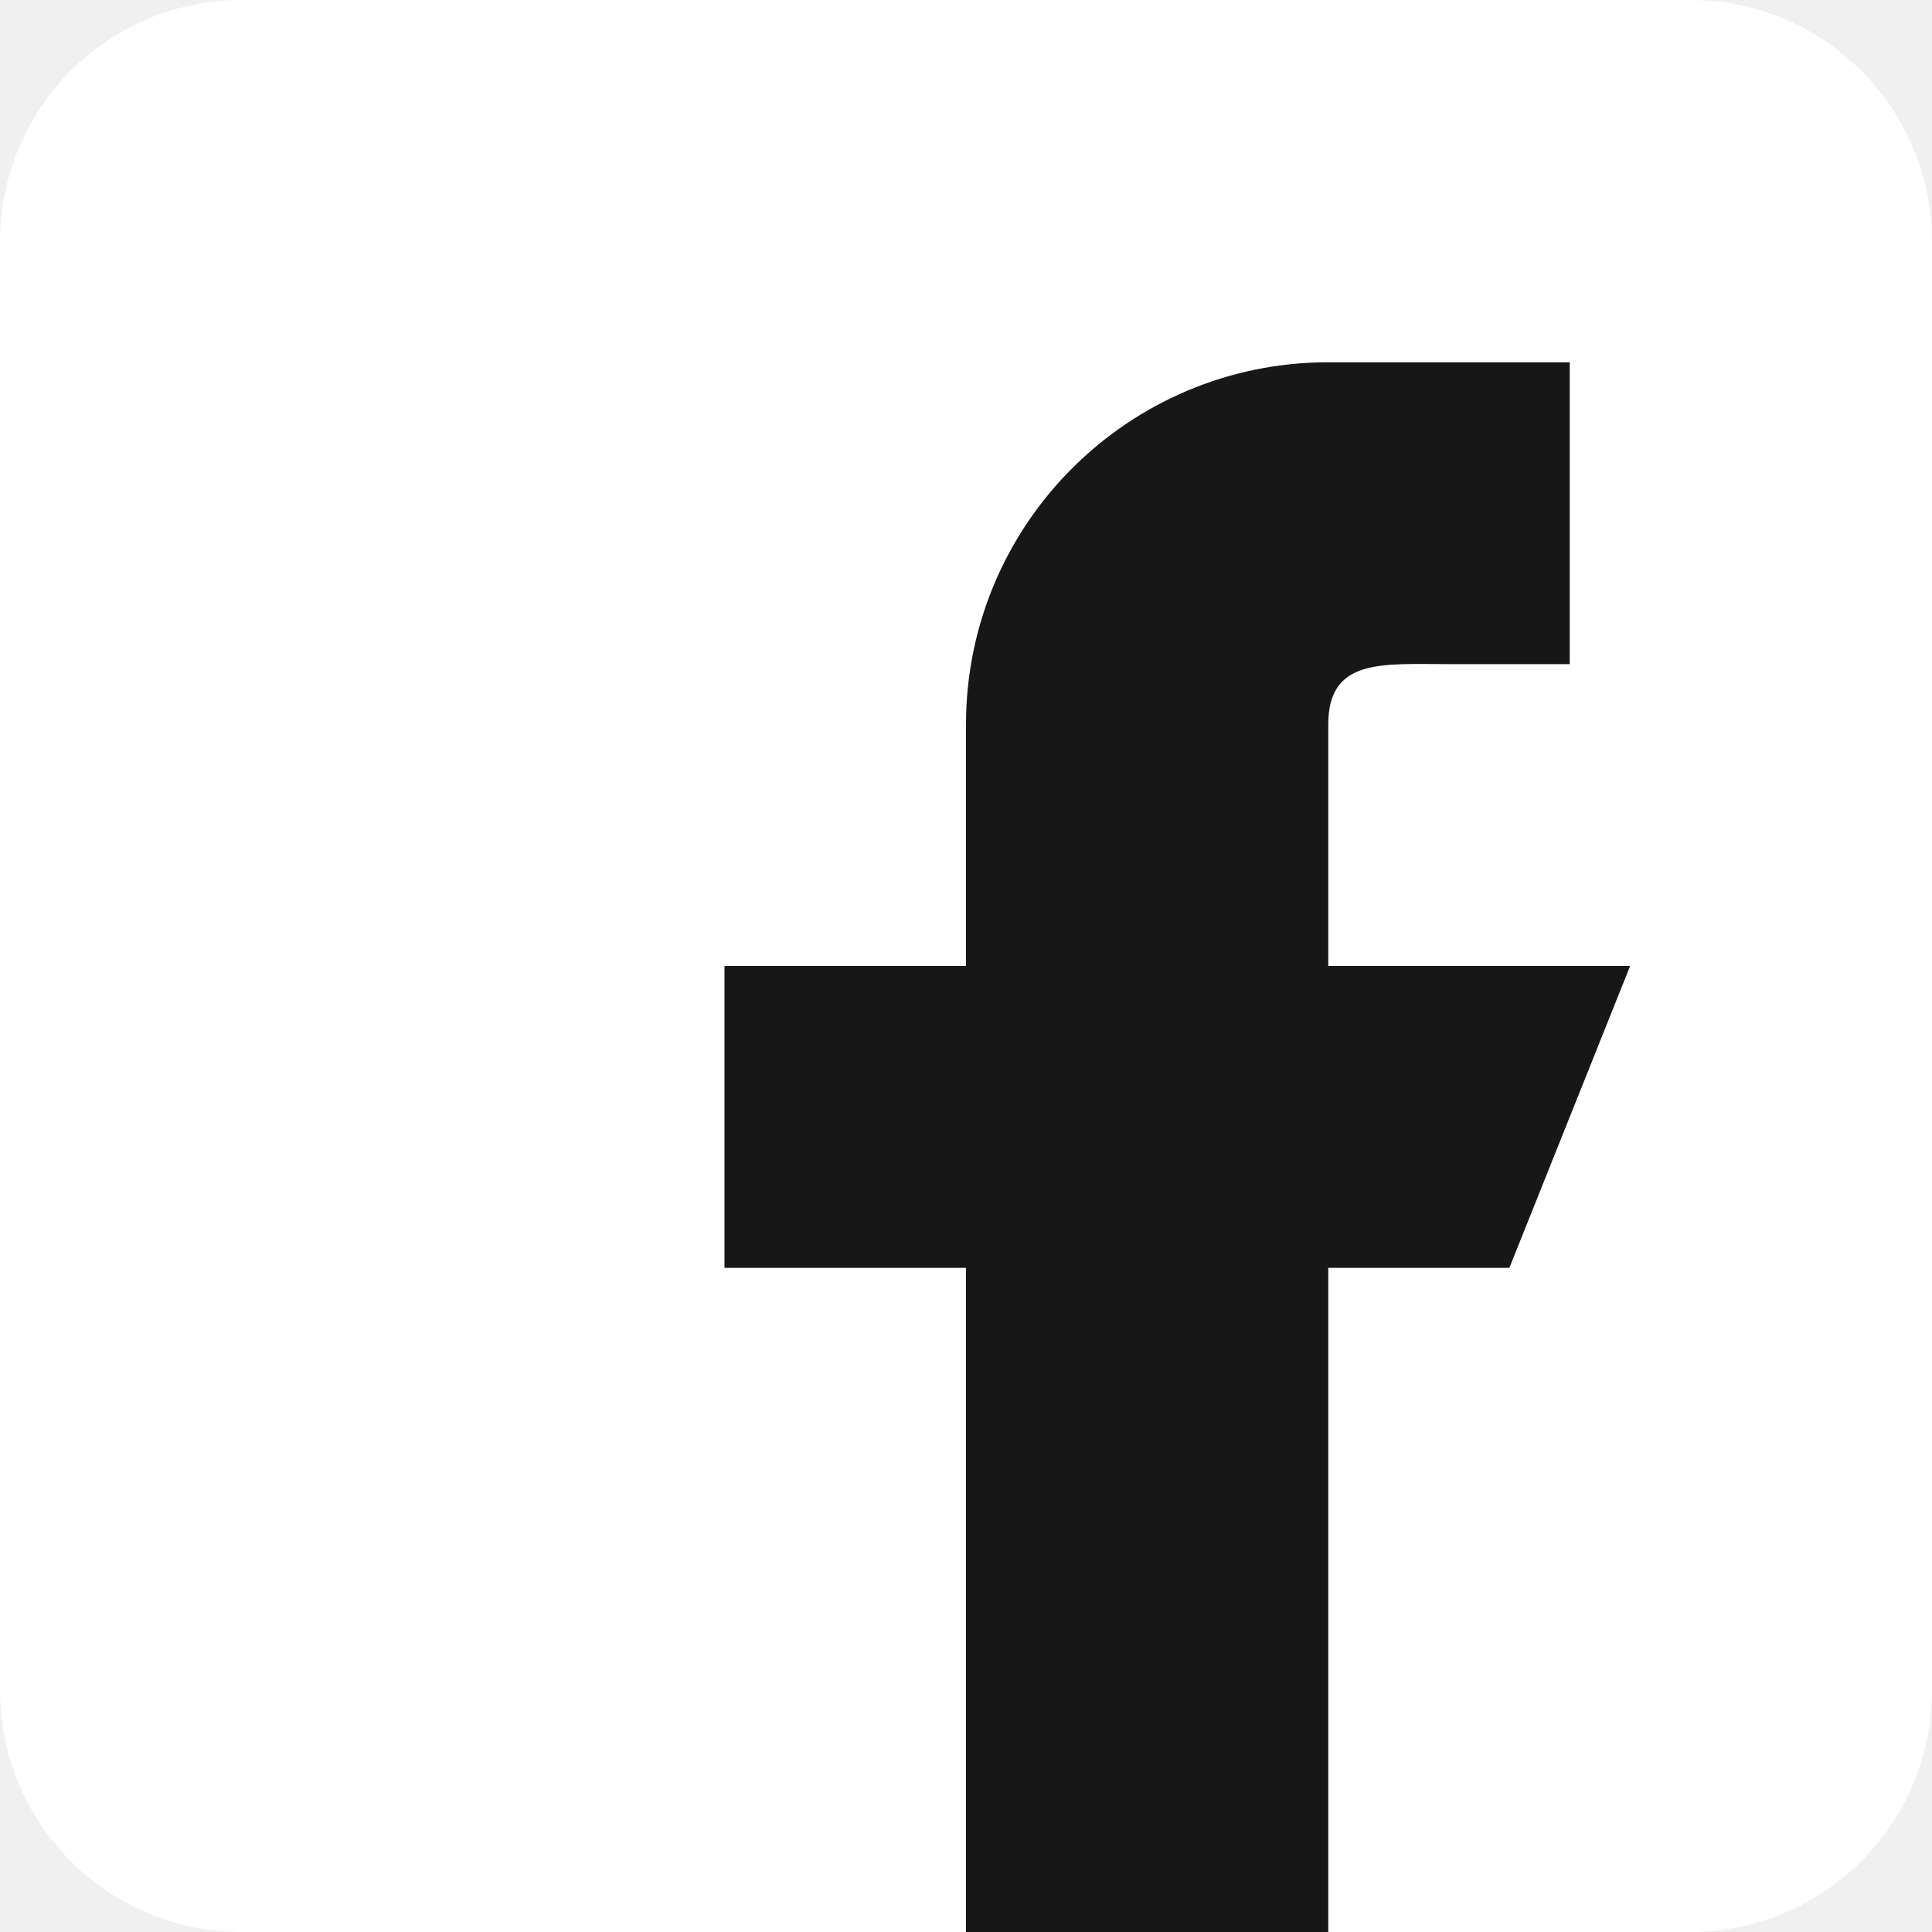
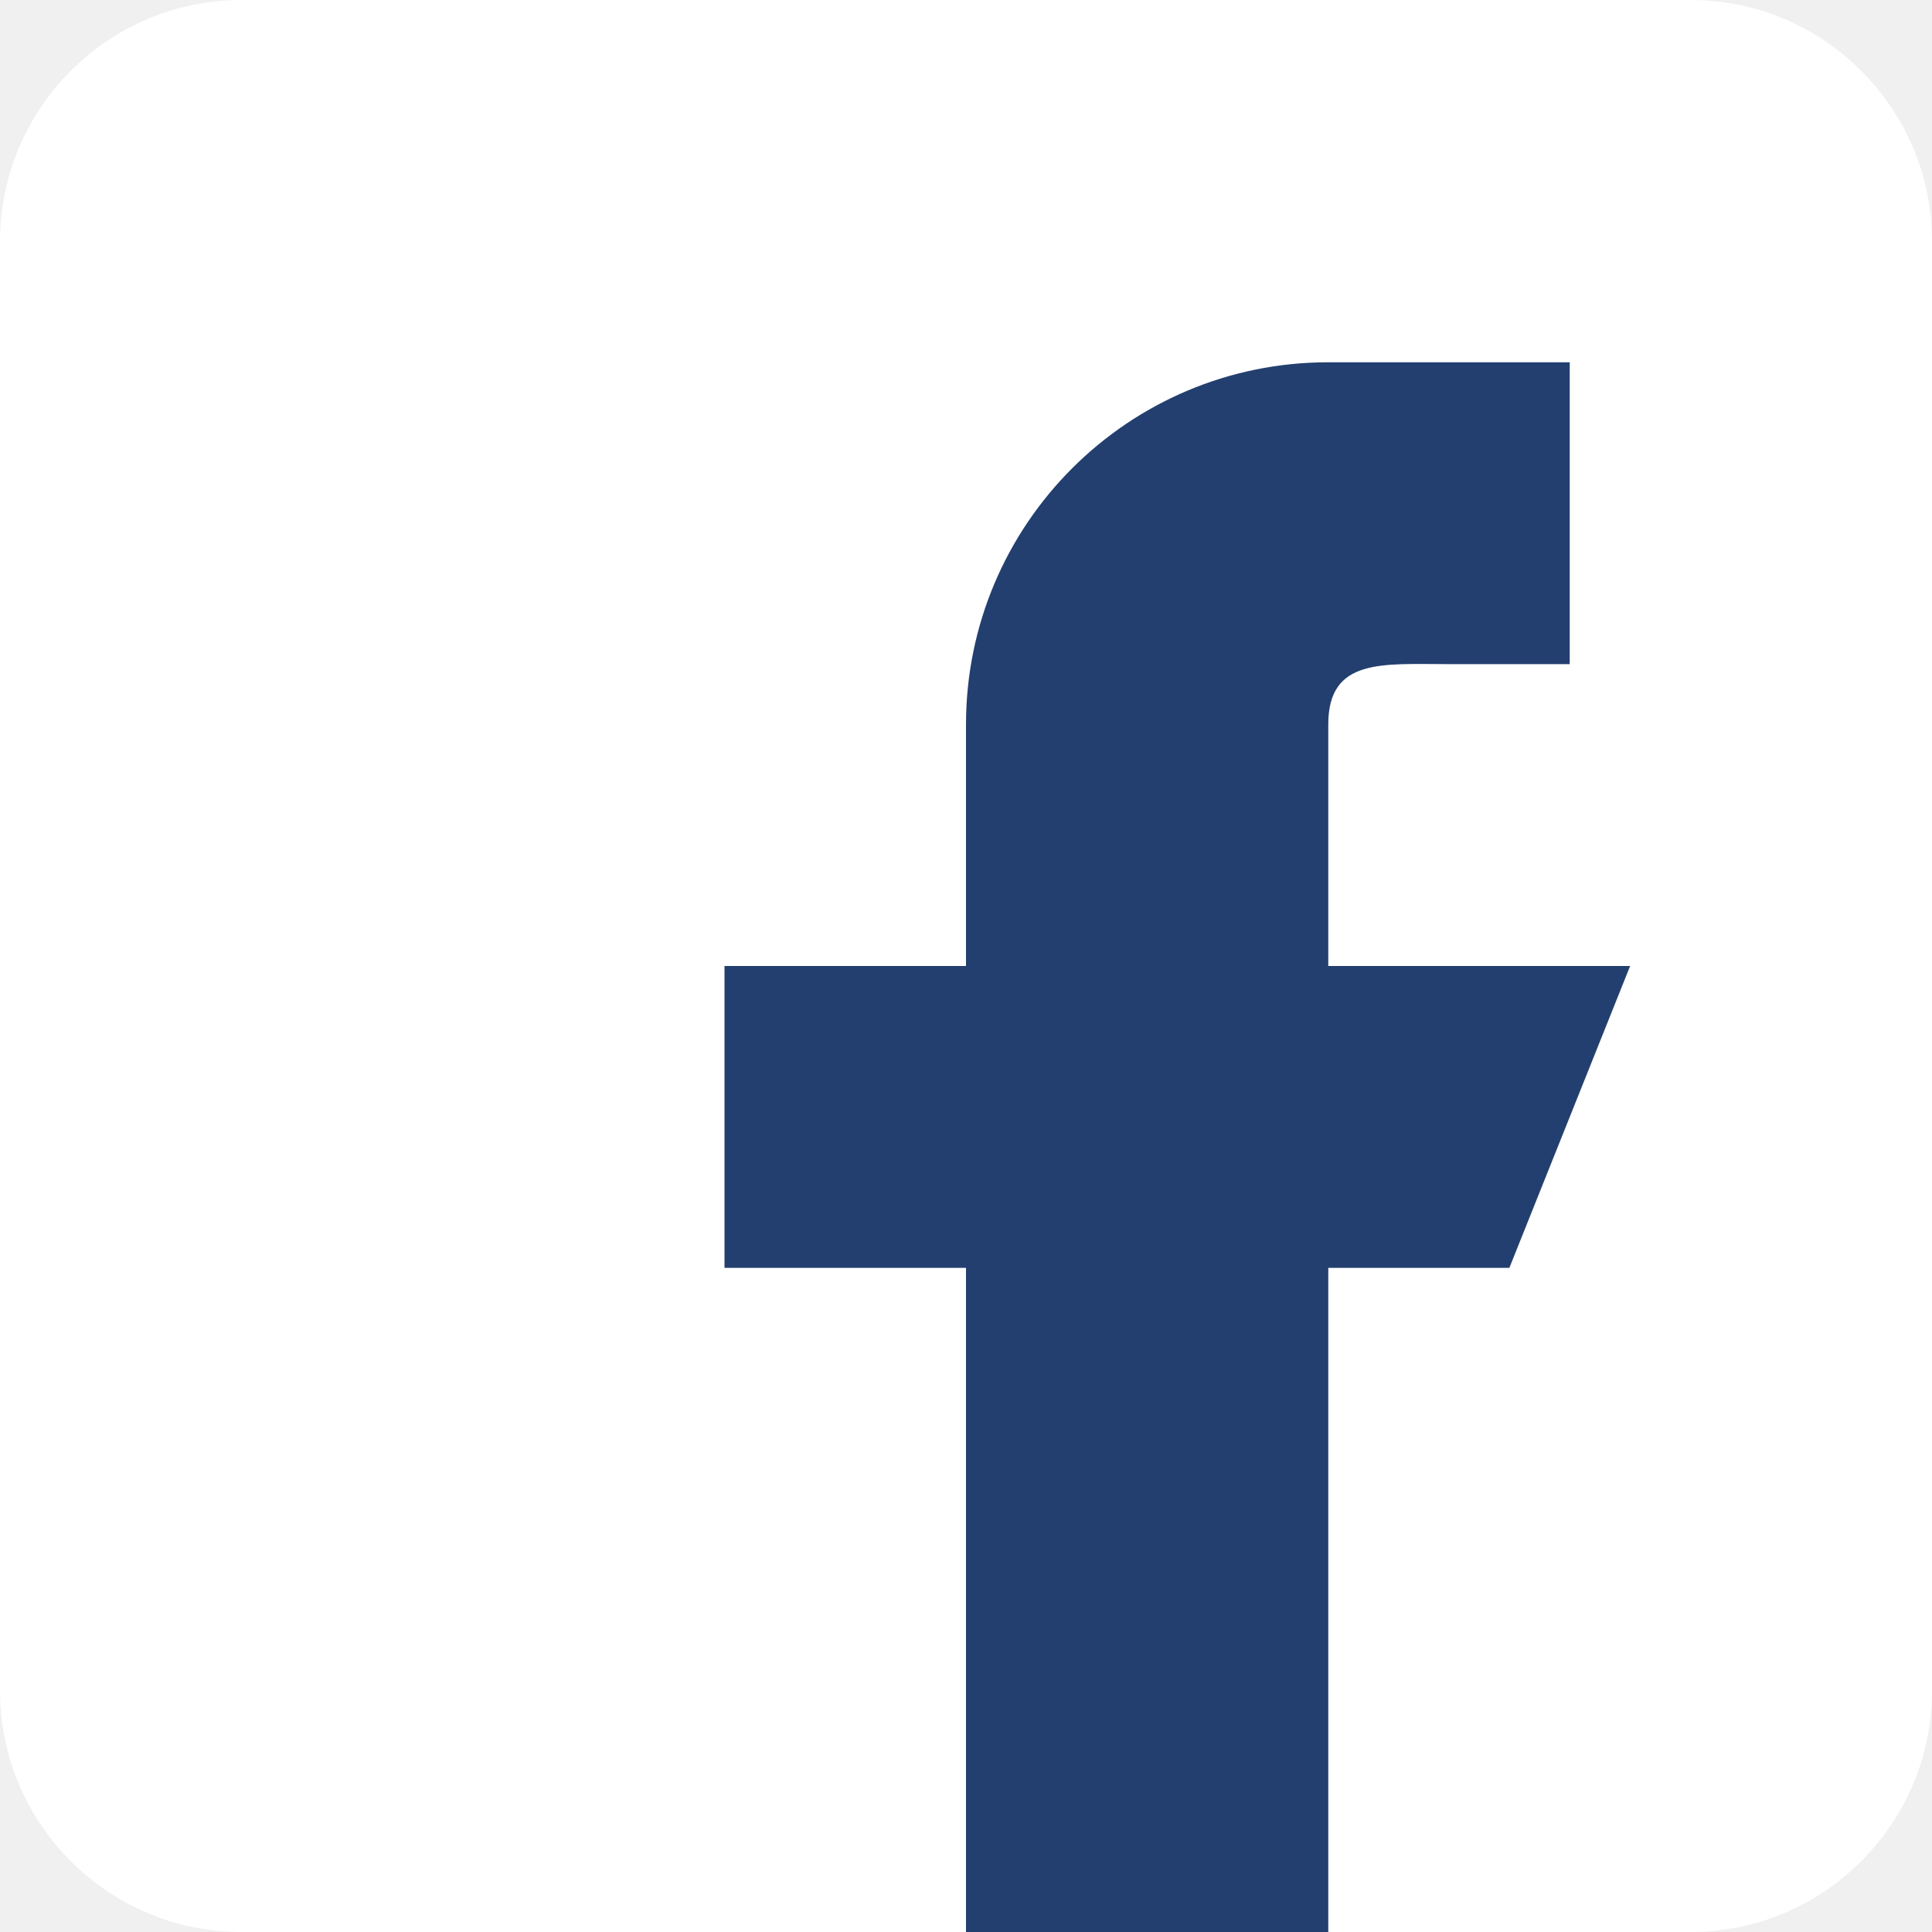
<svg xmlns="http://www.w3.org/2000/svg" width="49" height="49" viewBox="0 0 49 49" fill="none">
  <path d="M42.875 0H6.125C2.747 0 0 2.747 0 6.125V42.875C0 46.253 2.747 49 6.125 49H42.875C46.253 49 49 46.253 49 42.875V6.125C49 2.747 46.253 0 42.875 0Z" fill="white" />
-   <path d="M41.344 24.5H33.688V18.375C33.688 16.684 35.059 16.844 36.75 16.844H39.812V9.188H33.688C28.613 9.188 24.5 13.3 24.5 18.375V24.5H18.375V32.156H24.5V49H33.688V32.156H38.281L41.344 24.5Z" fill="#171717" />
+   <path d="M41.344 24.5H33.688V18.375C33.688 16.684 35.059 16.844 36.75 16.844H39.812V9.188H33.688C28.613 9.188 24.5 13.3 24.5 18.375V24.5H18.375V32.156H24.5V49H33.688V32.156H38.281L41.344 24.5Z" fill="#233f6f" />
</svg>
